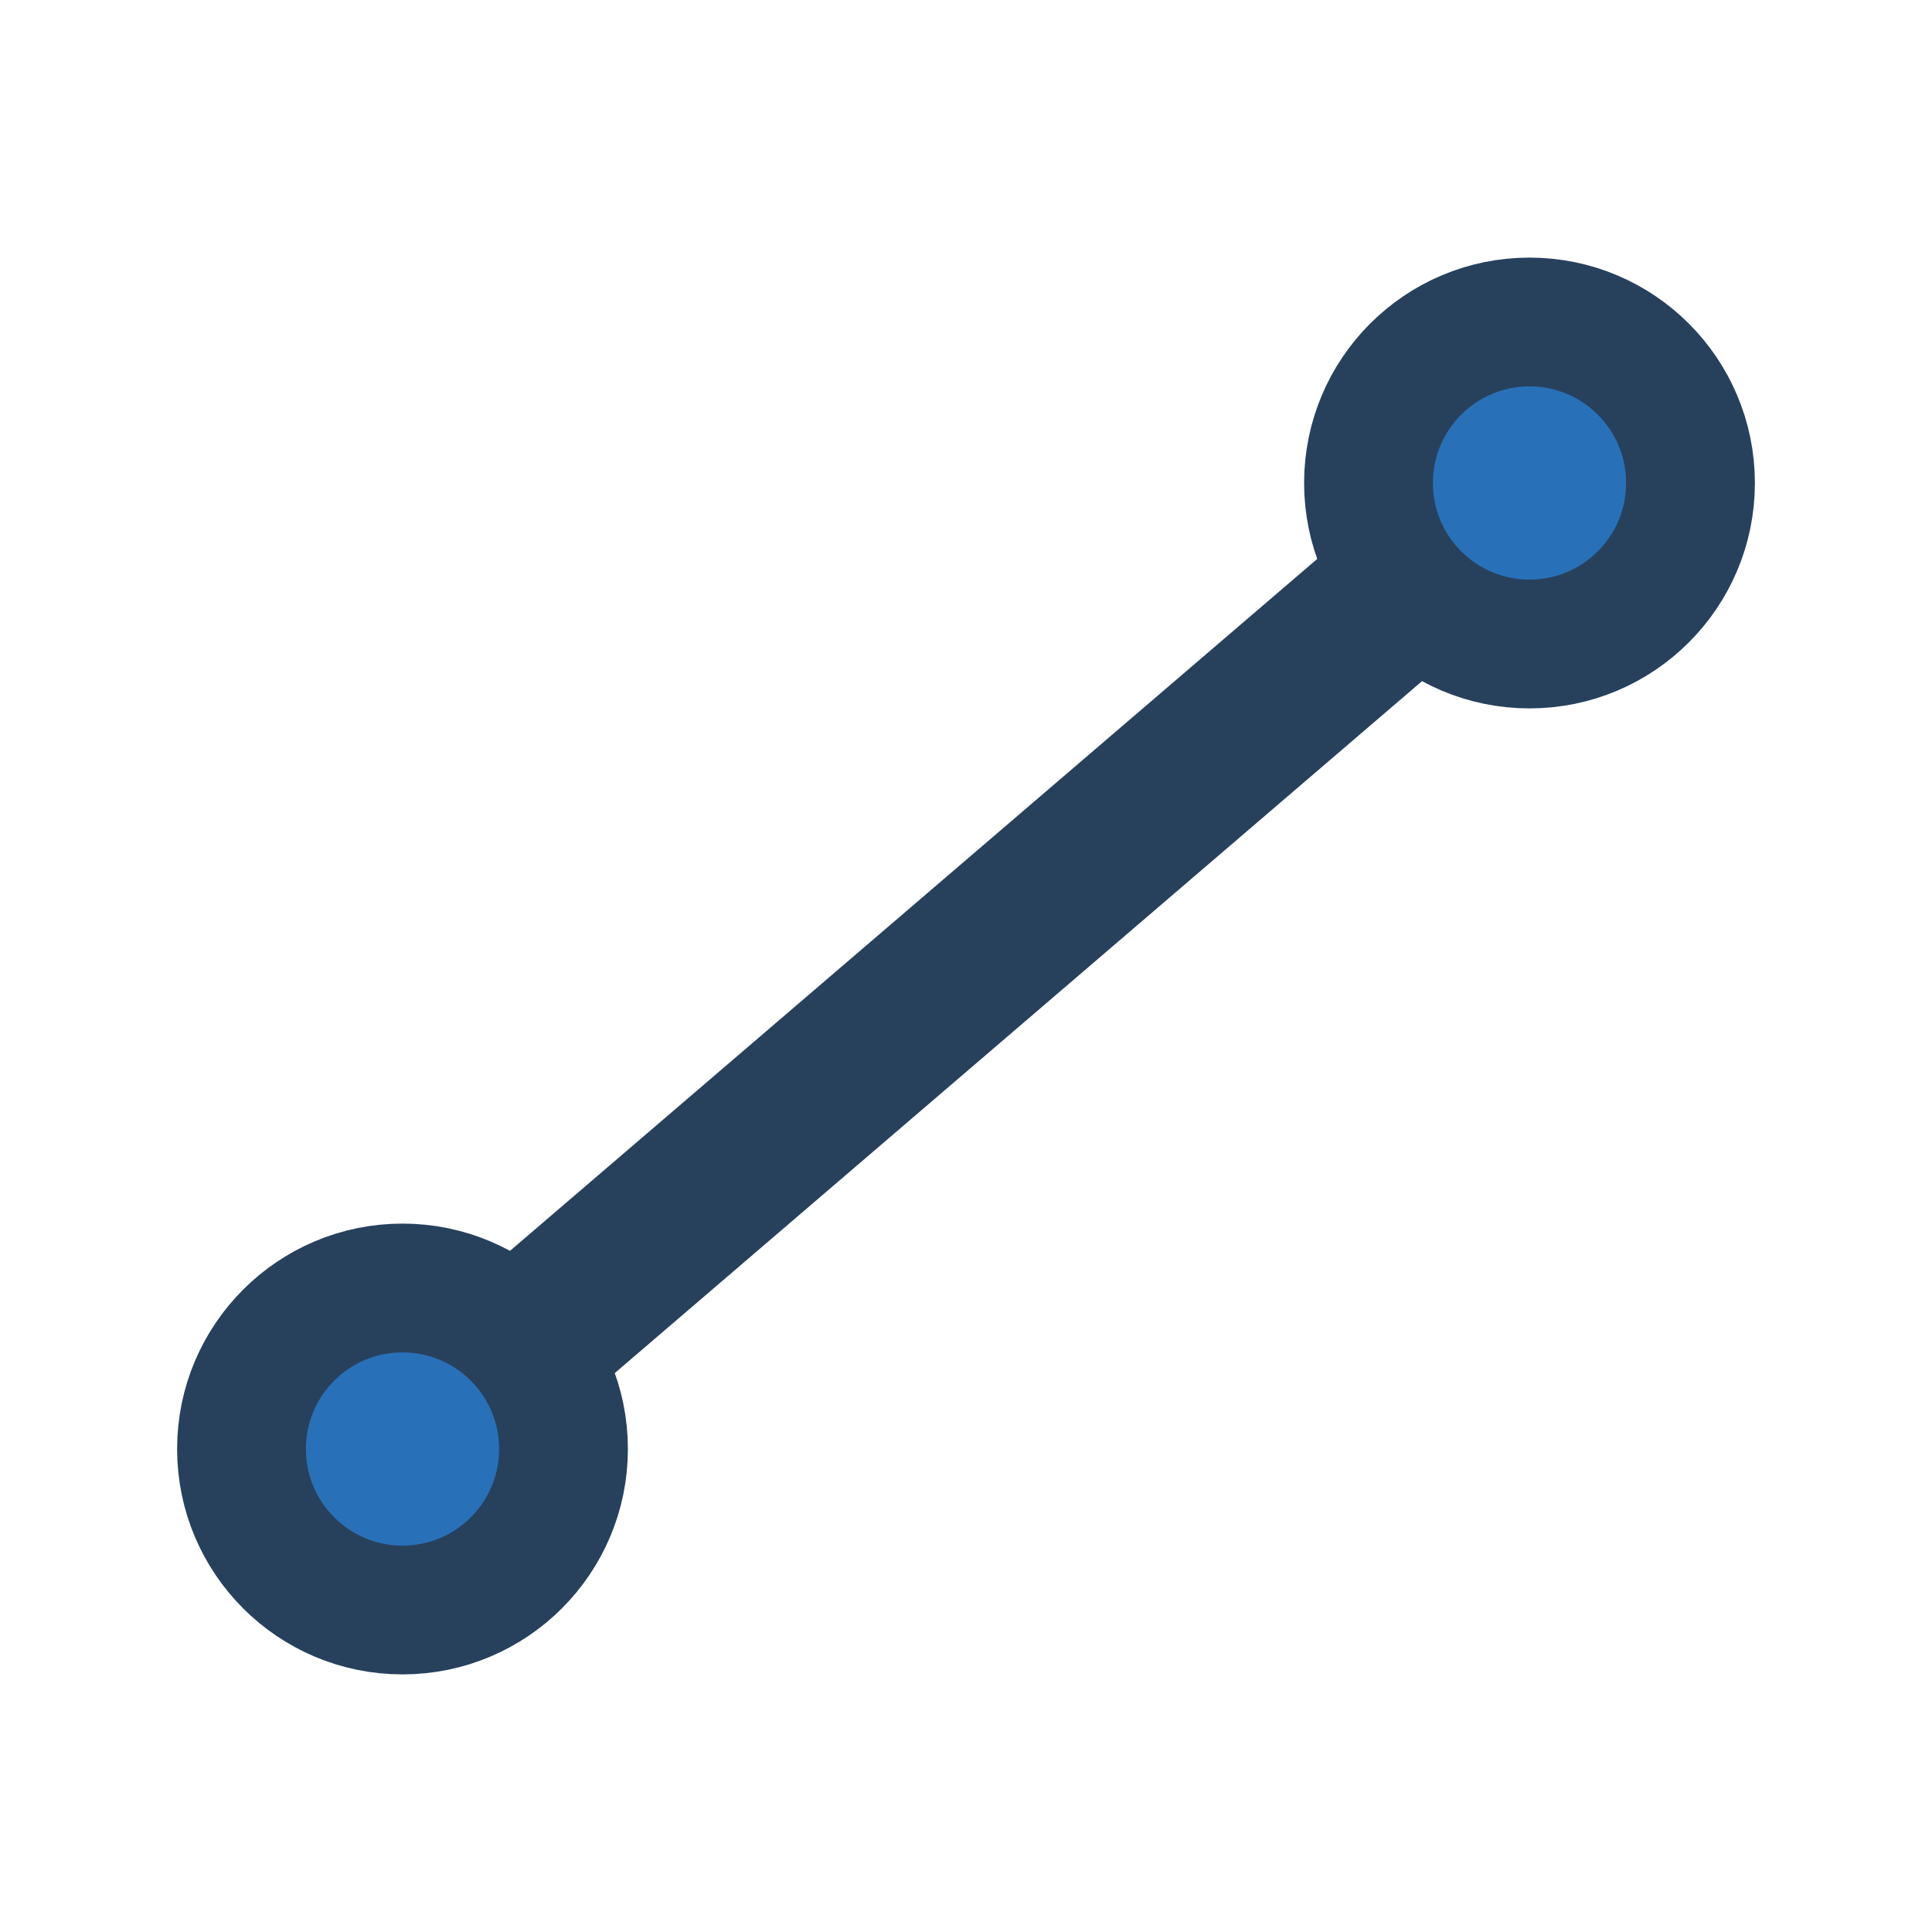
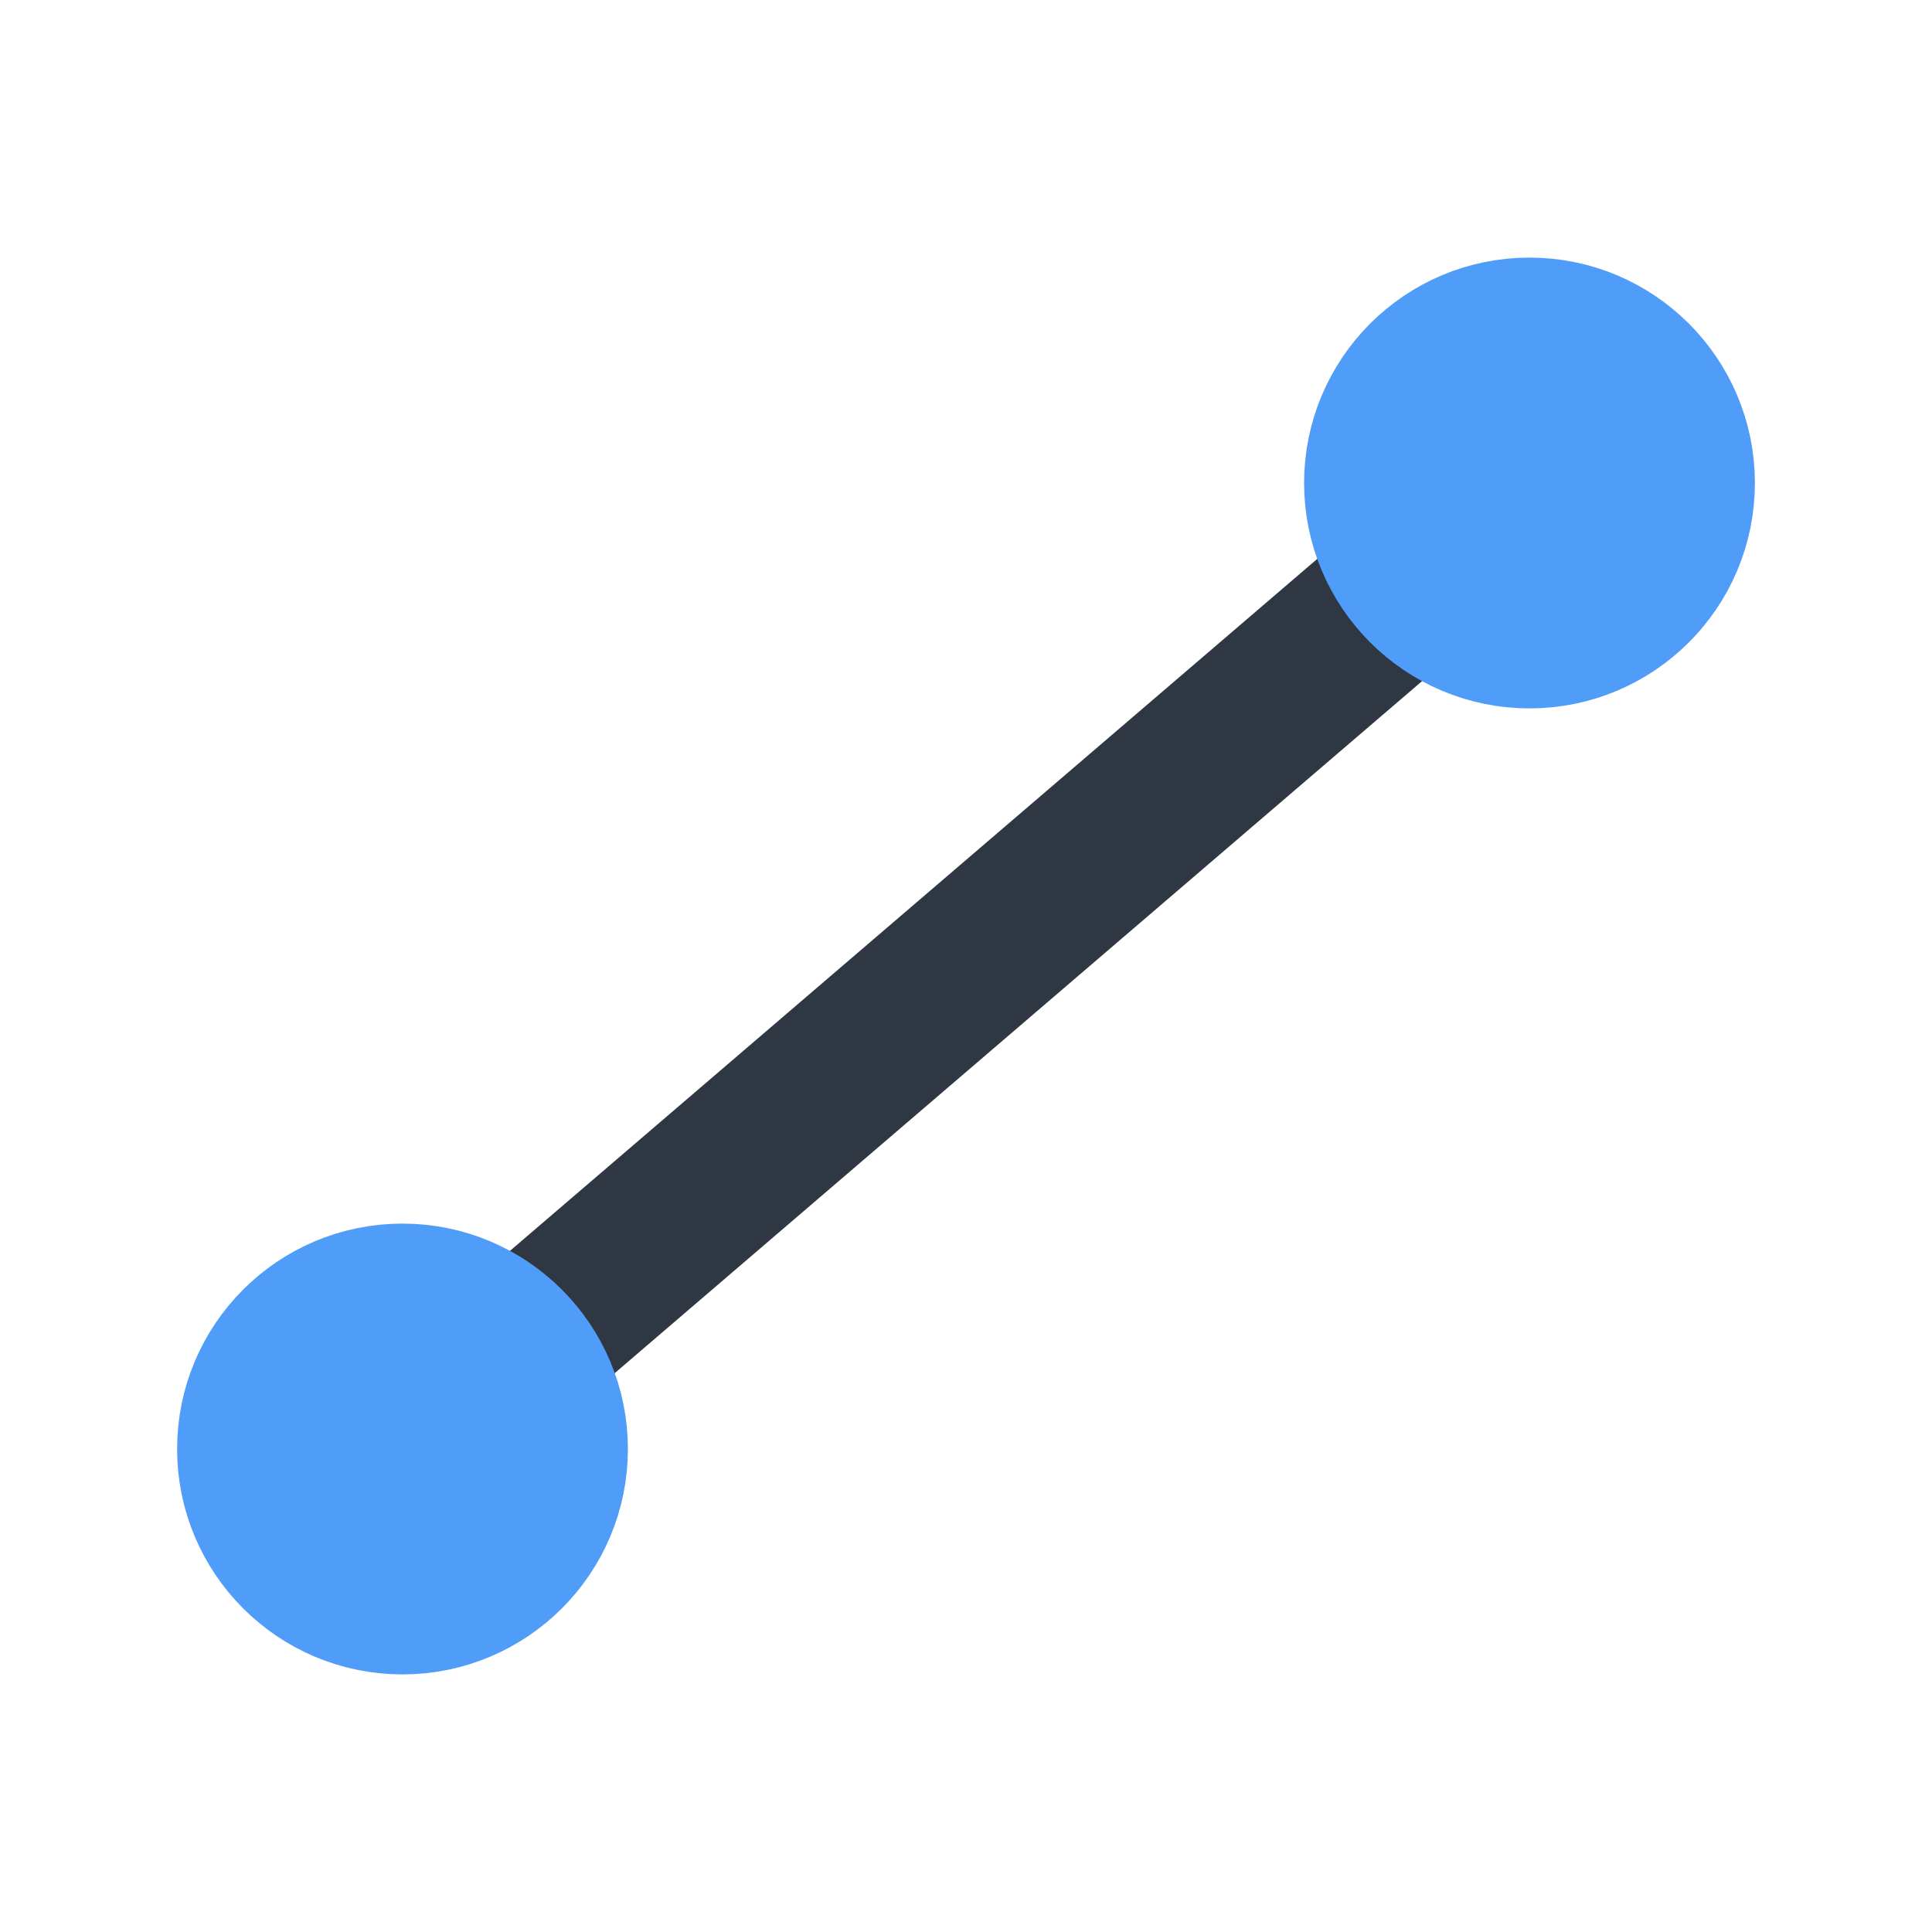
- <svg xmlns="http://www.w3.org/2000/svg" width="24" height="24" viewBox="0 0 24 24" fill="none" stroke="#27415d" stroke-width="1.6" stroke-linecap="round" stroke-linejoin="round">
+ <svg xmlns="http://www.w3.org/2000/svg" width="24" height="24" viewBox="0 0 24 24" fill="none" stroke="#2F3742" stroke-width="1.6" stroke-linecap="round" stroke-linejoin="round">
  <path d="M5 18 19 6" stroke-width="2" />
-   <circle cx="5" cy="18" r="2" fill="#2871b9" />
-   <circle cx="19" cy="6" r="2" fill="#2871b9" />
+   <circle cx="5" cy="18" r="2" fill="#4F9CF9" stroke="#4F9CF9" />
+   <circle cx="19" cy="6" r="2" fill="#4F9CF9" stroke="#4F9CF9" />
</svg>
